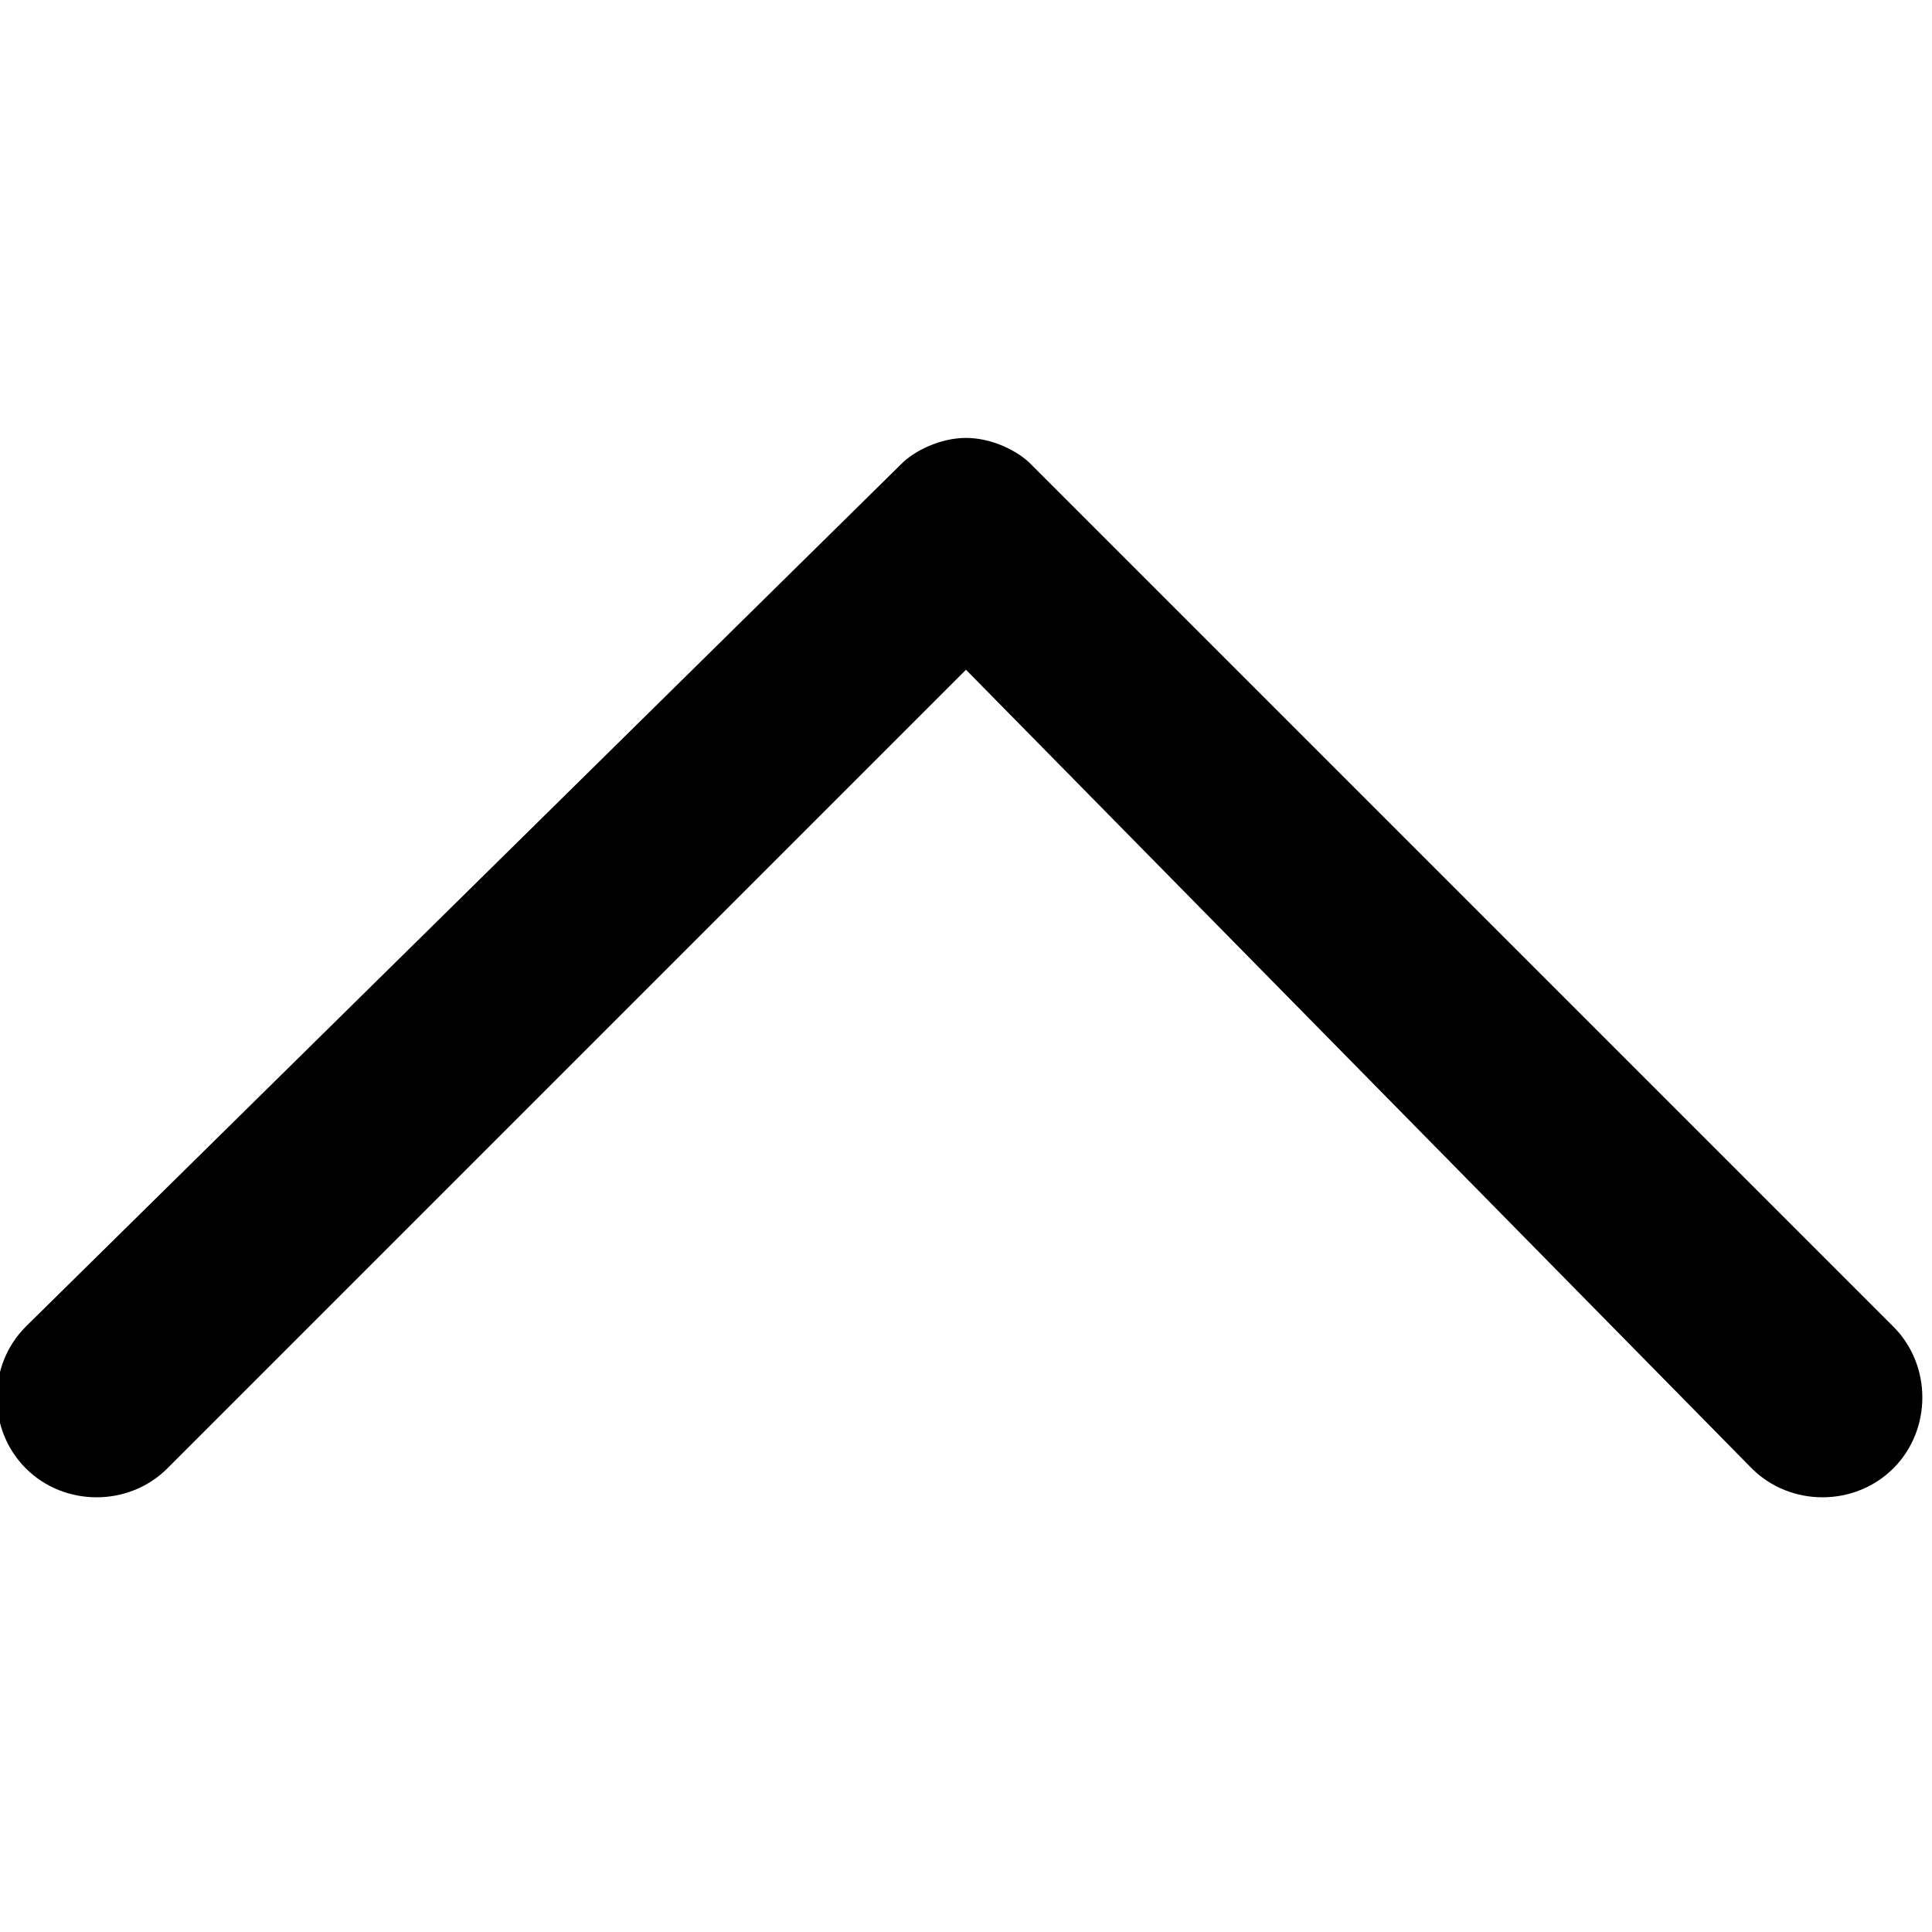
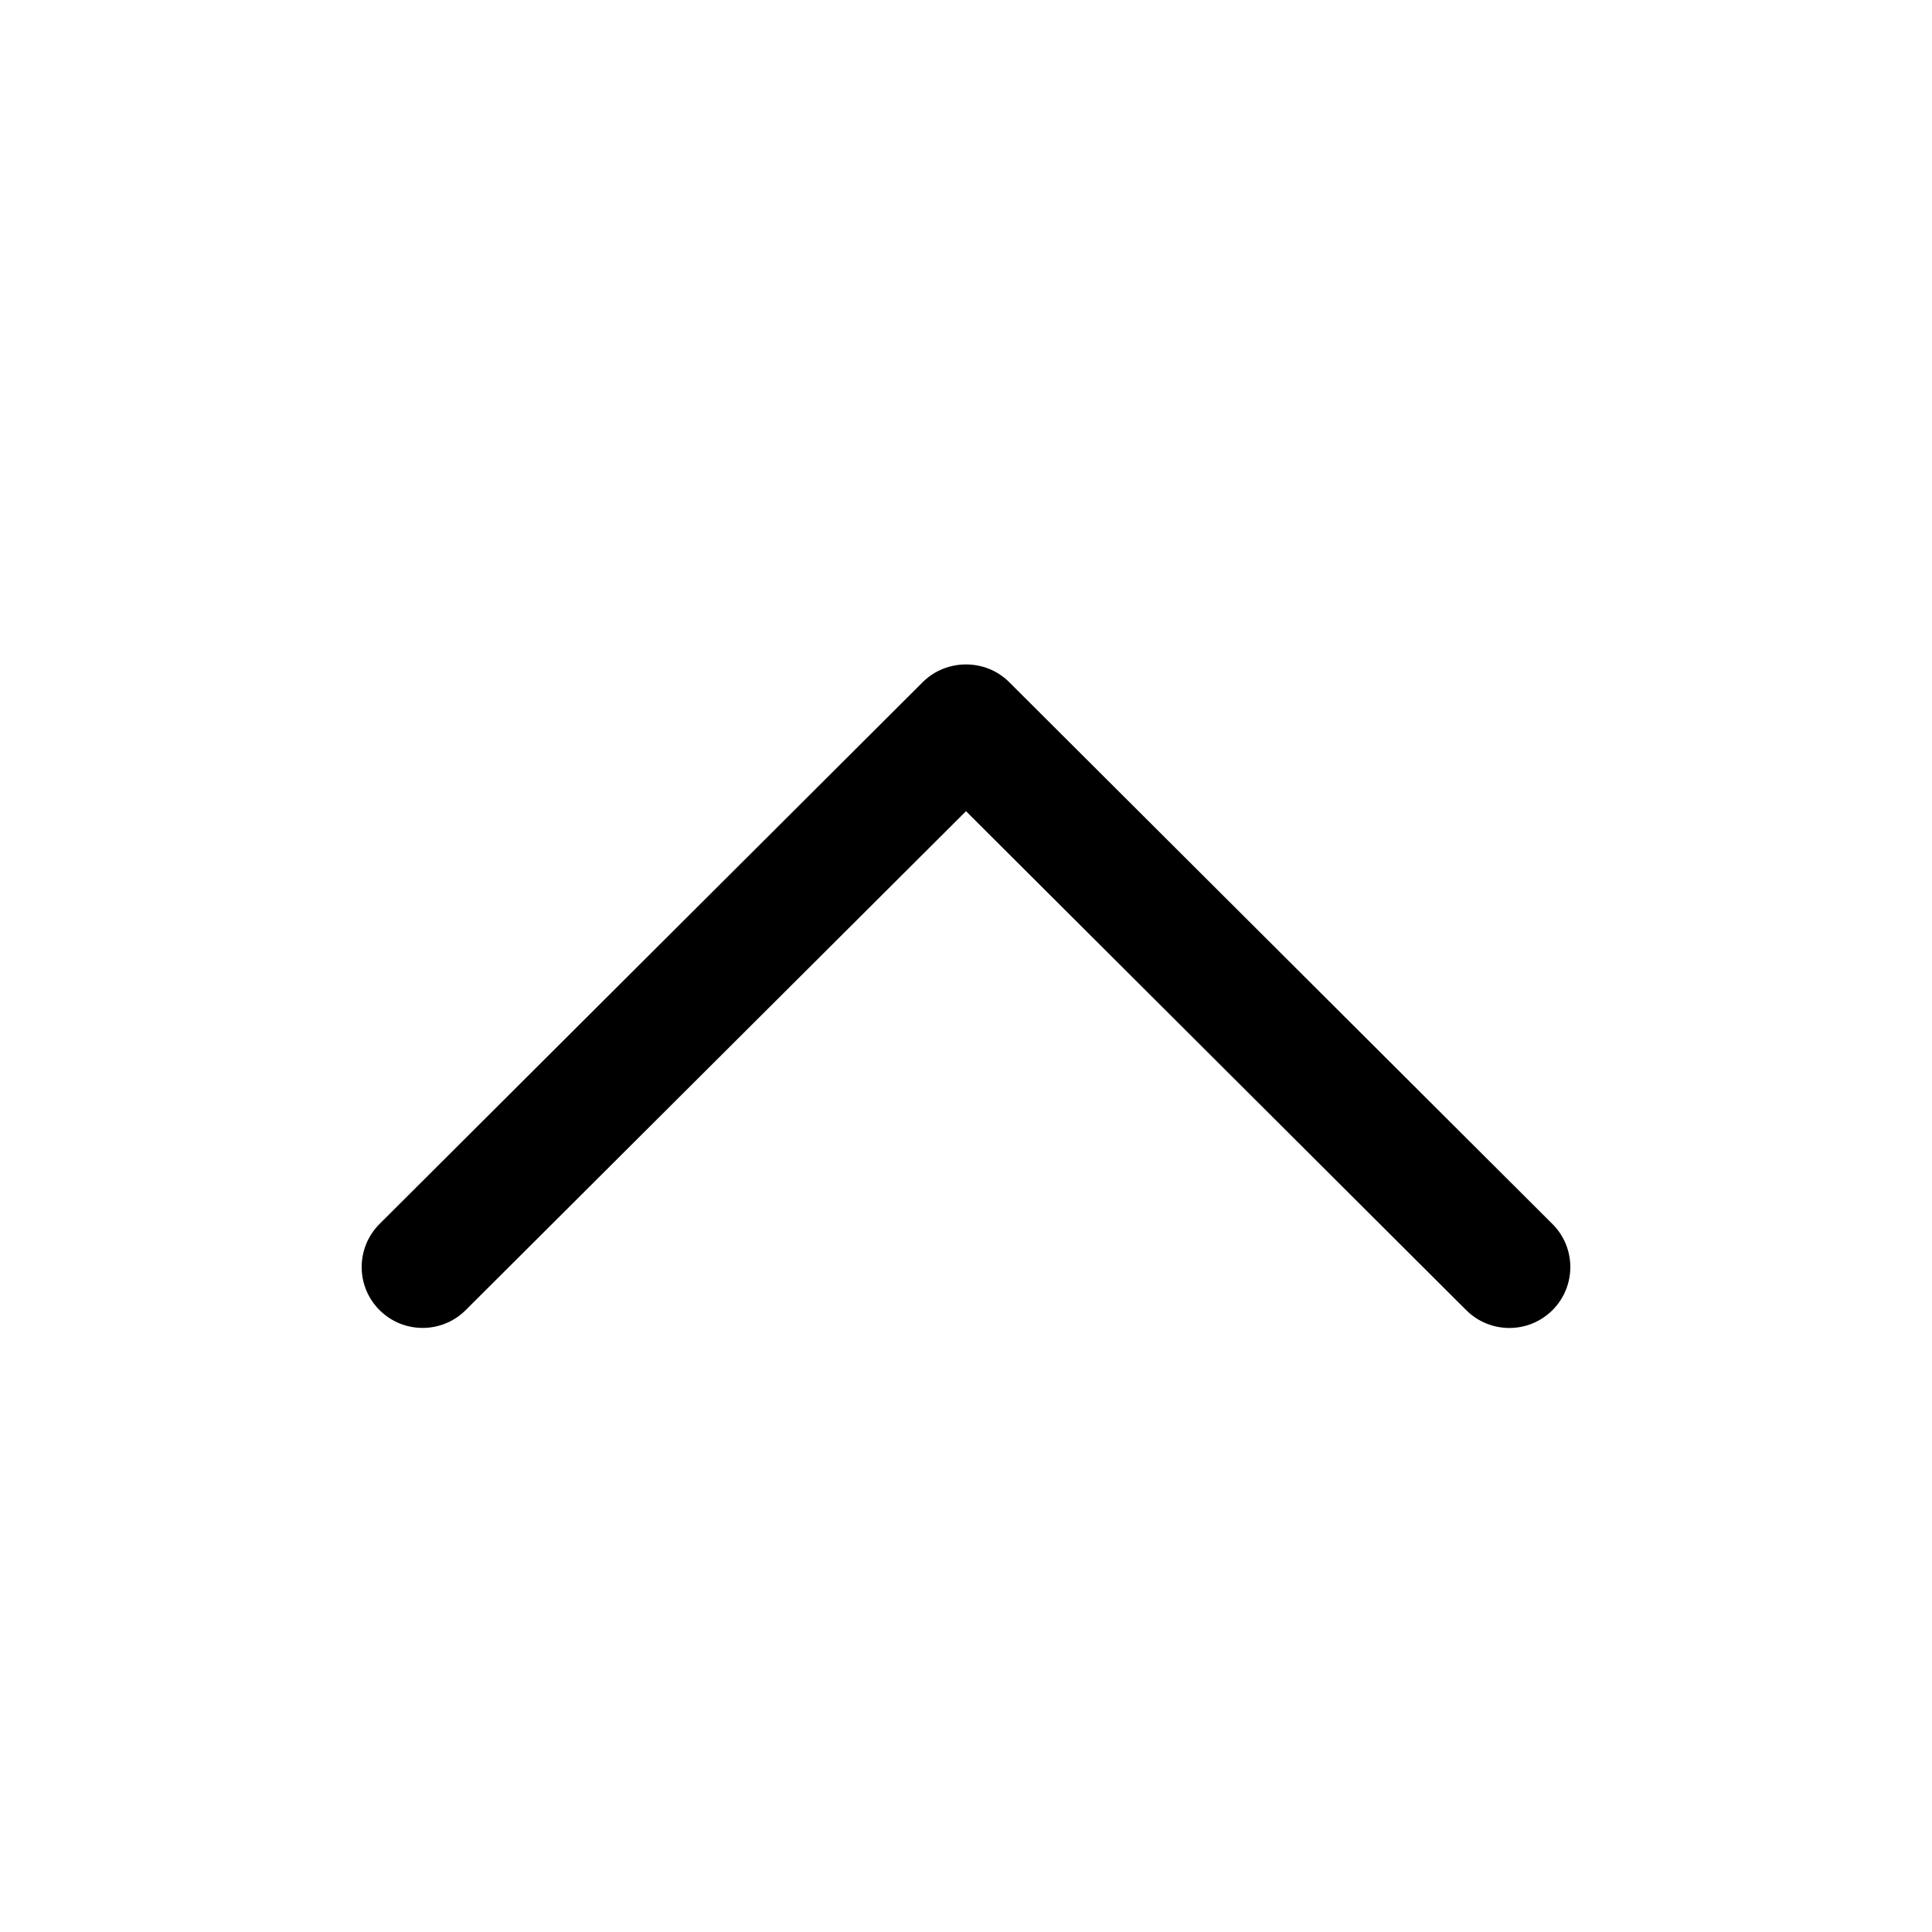
- <svg xmlns="http://www.w3.org/2000/svg" version="1.1" id="Layer_1" x="0px" y="0px" viewBox="0 0 15 15" style="enable-background:new 0 0 15 15;" xml:space="preserve">
-   <path d="M7.5,3.4c0.2,0,0.4,0.1,0.5,0.2l6.7,6.7c0.3,0.3,0.3,0.8,0,1.1s-0.8,0.3-1.1,0L7.5,5.2l-6.2,6.2c-0.3,0.3-0.8,0.3-1.1,0  s-0.3-0.8,0-1.1L7,3.6C7.1,3.5,7.3,3.4,7.5,3.4z" />
+ <svg xmlns="http://www.w3.org/2000/svg" version="1.1" viewBox="0 0 32 32" xml:space="preserve">
+   <path d="M16.714,11.297c-0.389-0.389-1.039-0.389-1.429,0l-8.999,8.976  c-0.394,0.394-0.394,1.033,0,1.426c0.394,0.394,1.034,0.394,1.428,0L16,13.436l8.285,8.264c0.395,0.394,1.034,0.394,1.429,0  c0.394-0.394,0.394-1.033,0-1.426L16.714,11.297z" fill="currentColor" id="Expand_Less" />
</svg>
